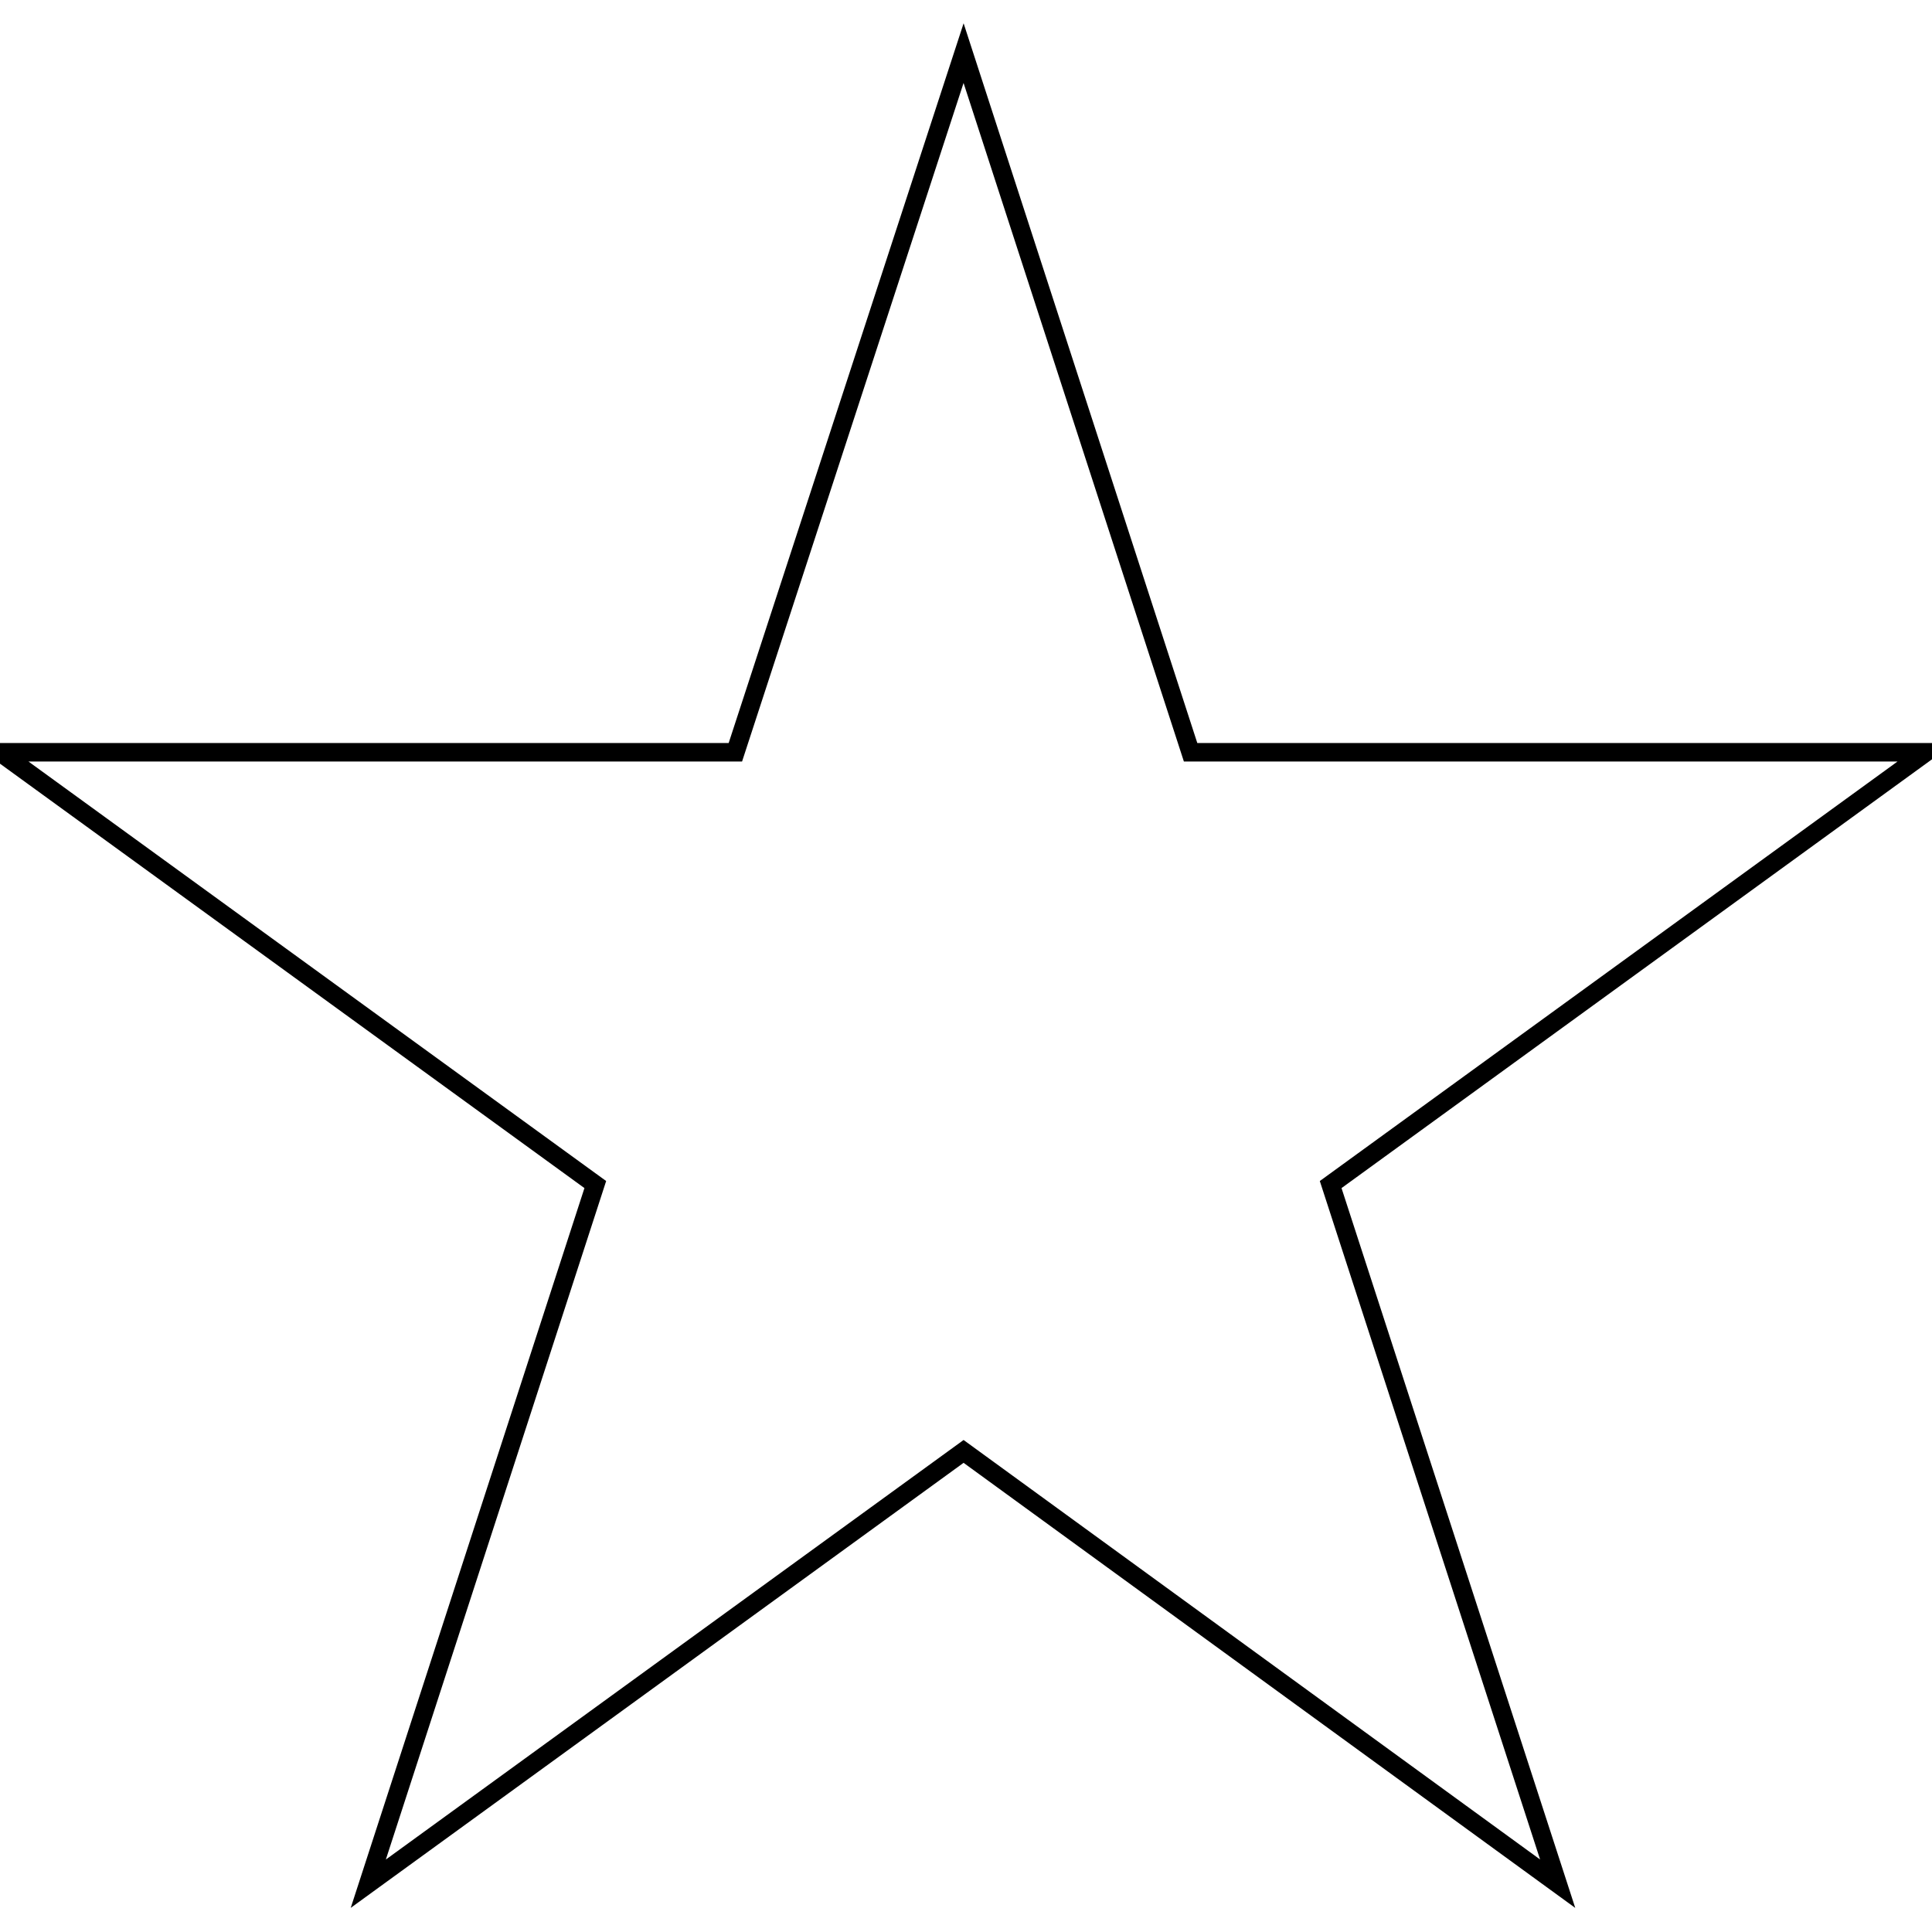
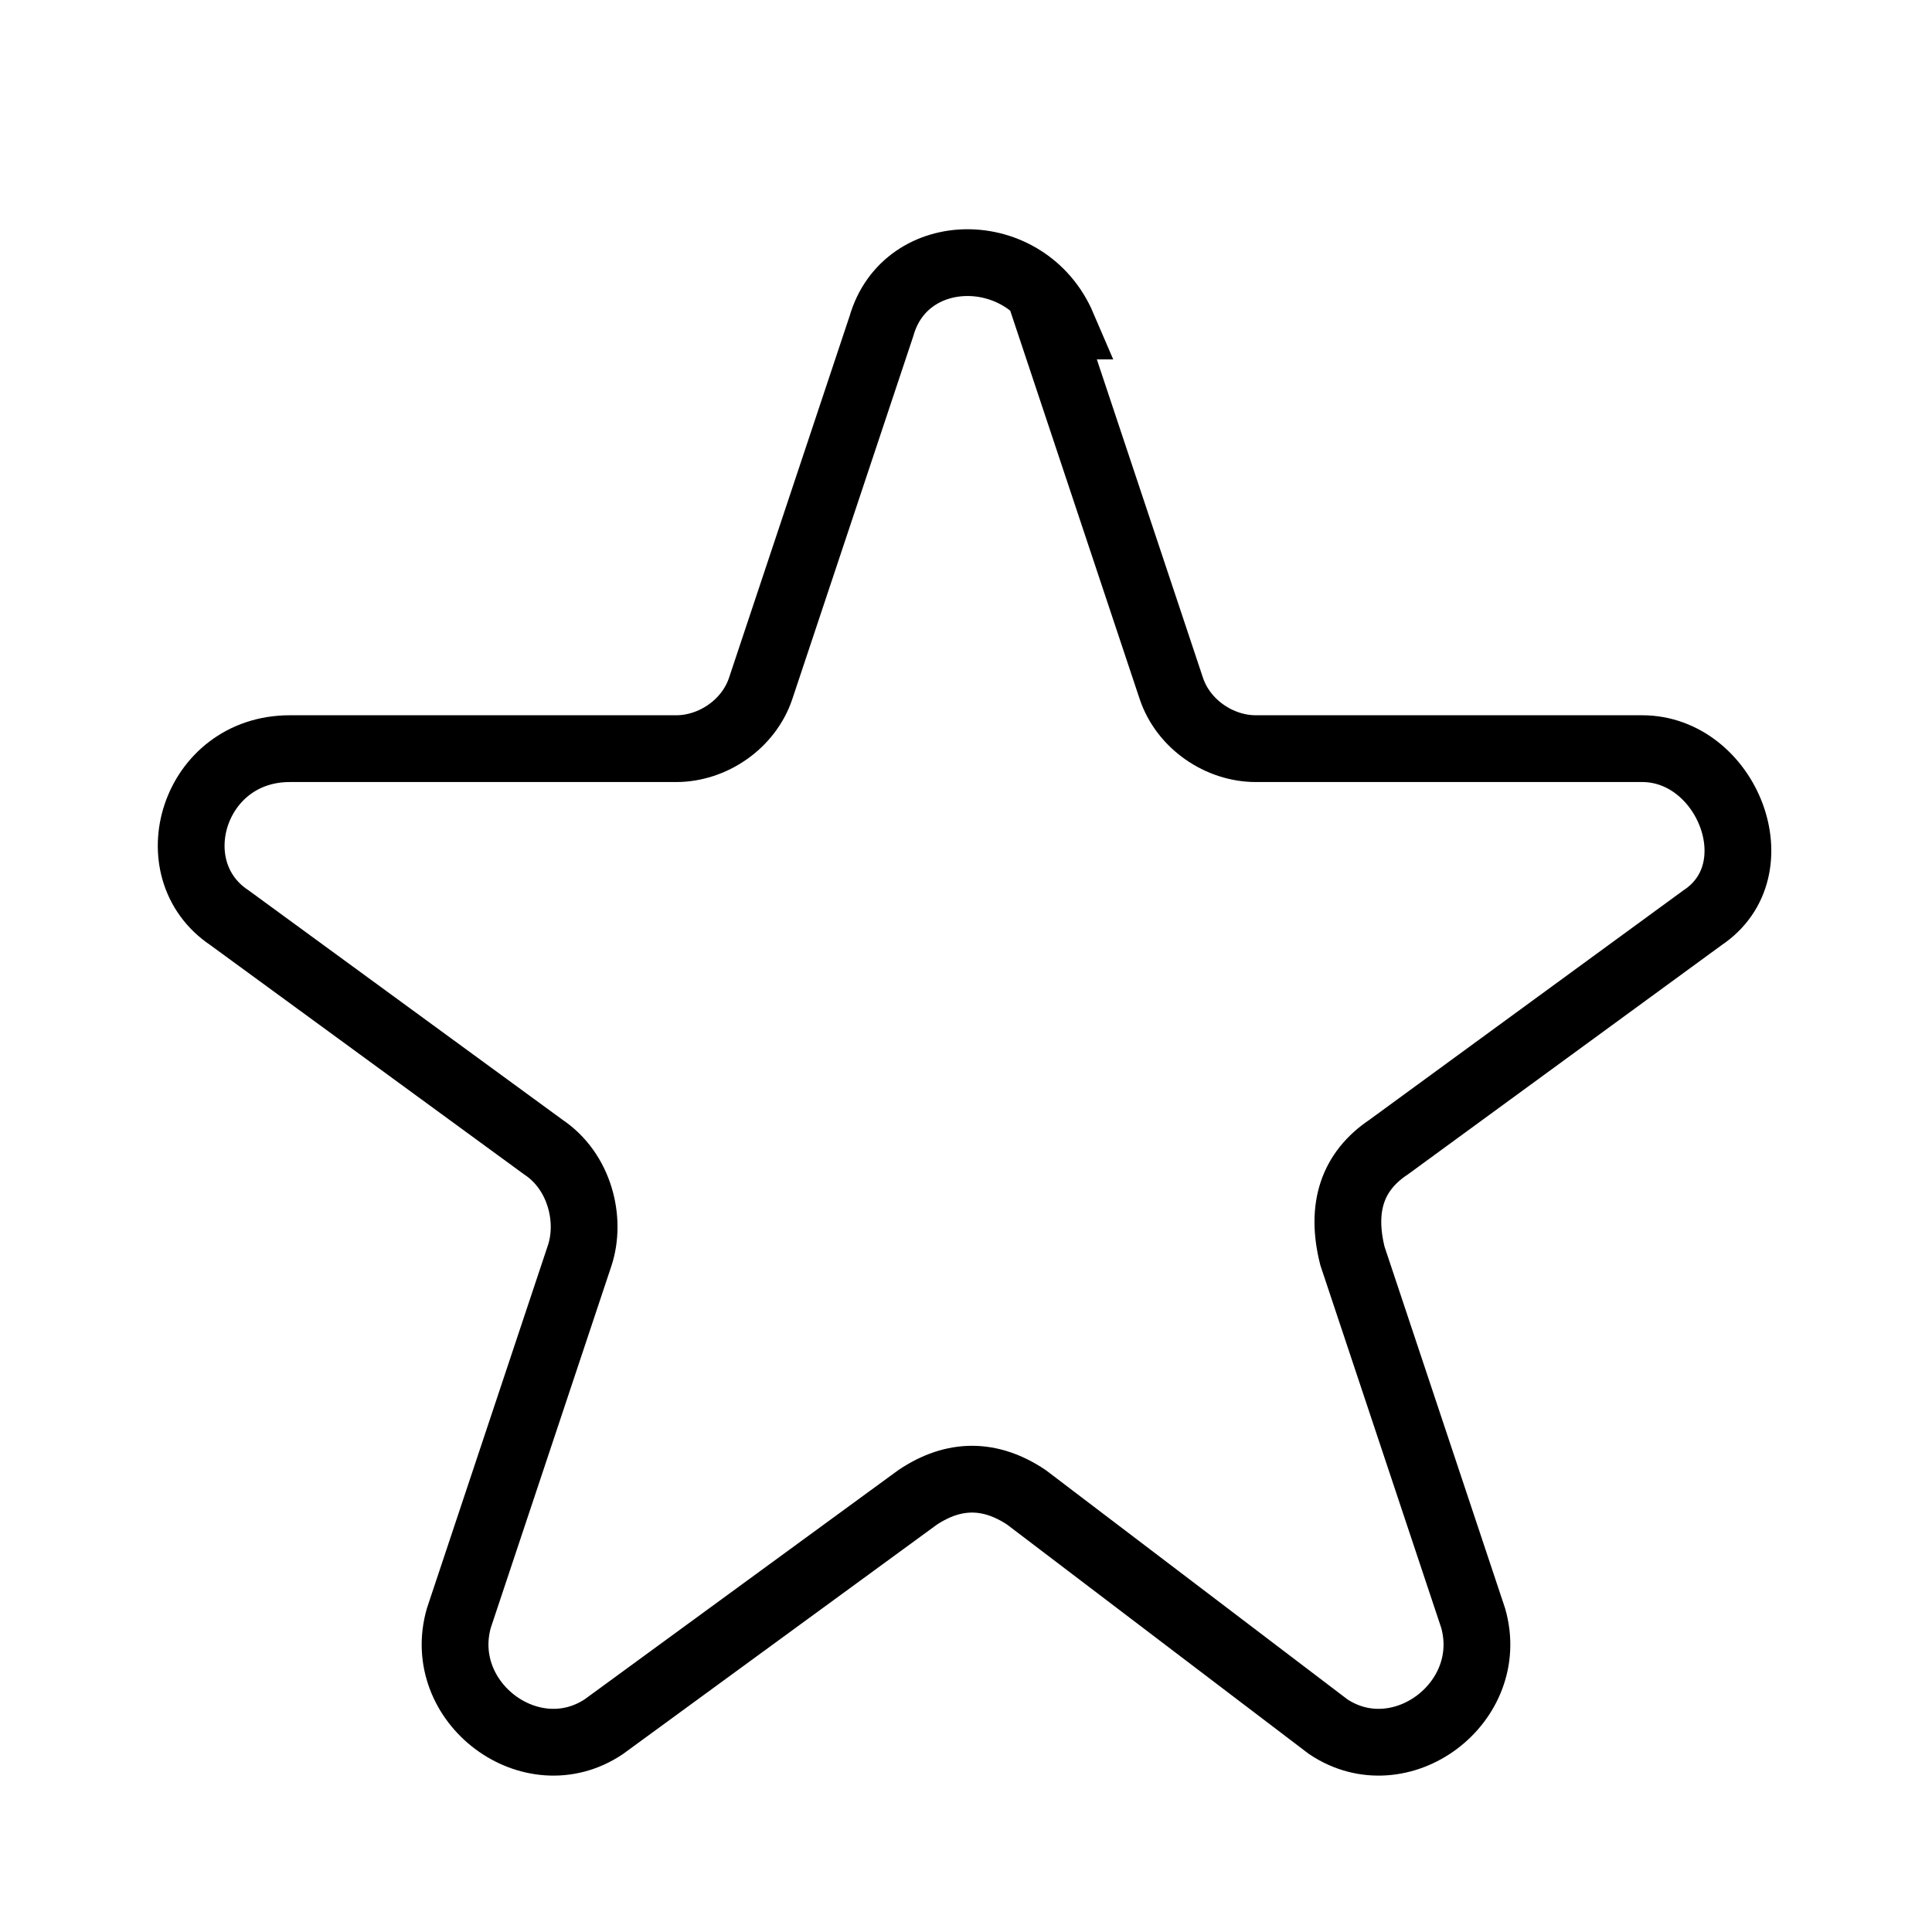
<svg xmlns="http://www.w3.org/2000/svg" version="1.1" id="Layer_2" x="0px" y="0px" viewBox="0 0 16 16" style="enable-background:new 0 0 16 16;" xml:space="preserve">
  <style type="text/css">
- 	.st1{fill:transparent;stroke:black;stroke-width:0.153;stroke-miterlimit:10;}
+ 	.st1{fill:transparent;stroke:black;stroke-width:0.553;stroke-miterlimit:10;}
</style>
-   <polygon class="st1" points="7.98,0.44 9.86,6.23 15.95,6.23 11.02,9.81 12.9,15.6 7.98,12.02 3.05,15.6 4.93,9.81 0,6.23  6.09,6.23 " />
+   <path class="st1" d="M8.7,2.7l1,3c.1.3.4.5.7.5h3.2c.7,0,1.1,1,.5,1.4l-2.6,1.9c-.3.2-.4.5-.3.9l1,3c.2.7-.6,1.3-1.2.9l-2.5-1.9c-.3-.2-.6-.2-.9,0l-2.6,1.9c-.6.4-1.4-.2-1.2-.9l1-3c.1-.3,0-.7-.3-.9l-2.6-1.9c-.6-.4-.3-1.4.5-1.4h3.2c.3,0,.6-.2.7-.5l1-3c.2-.7,1.2-.7,1.5,0Z" />
</svg>
